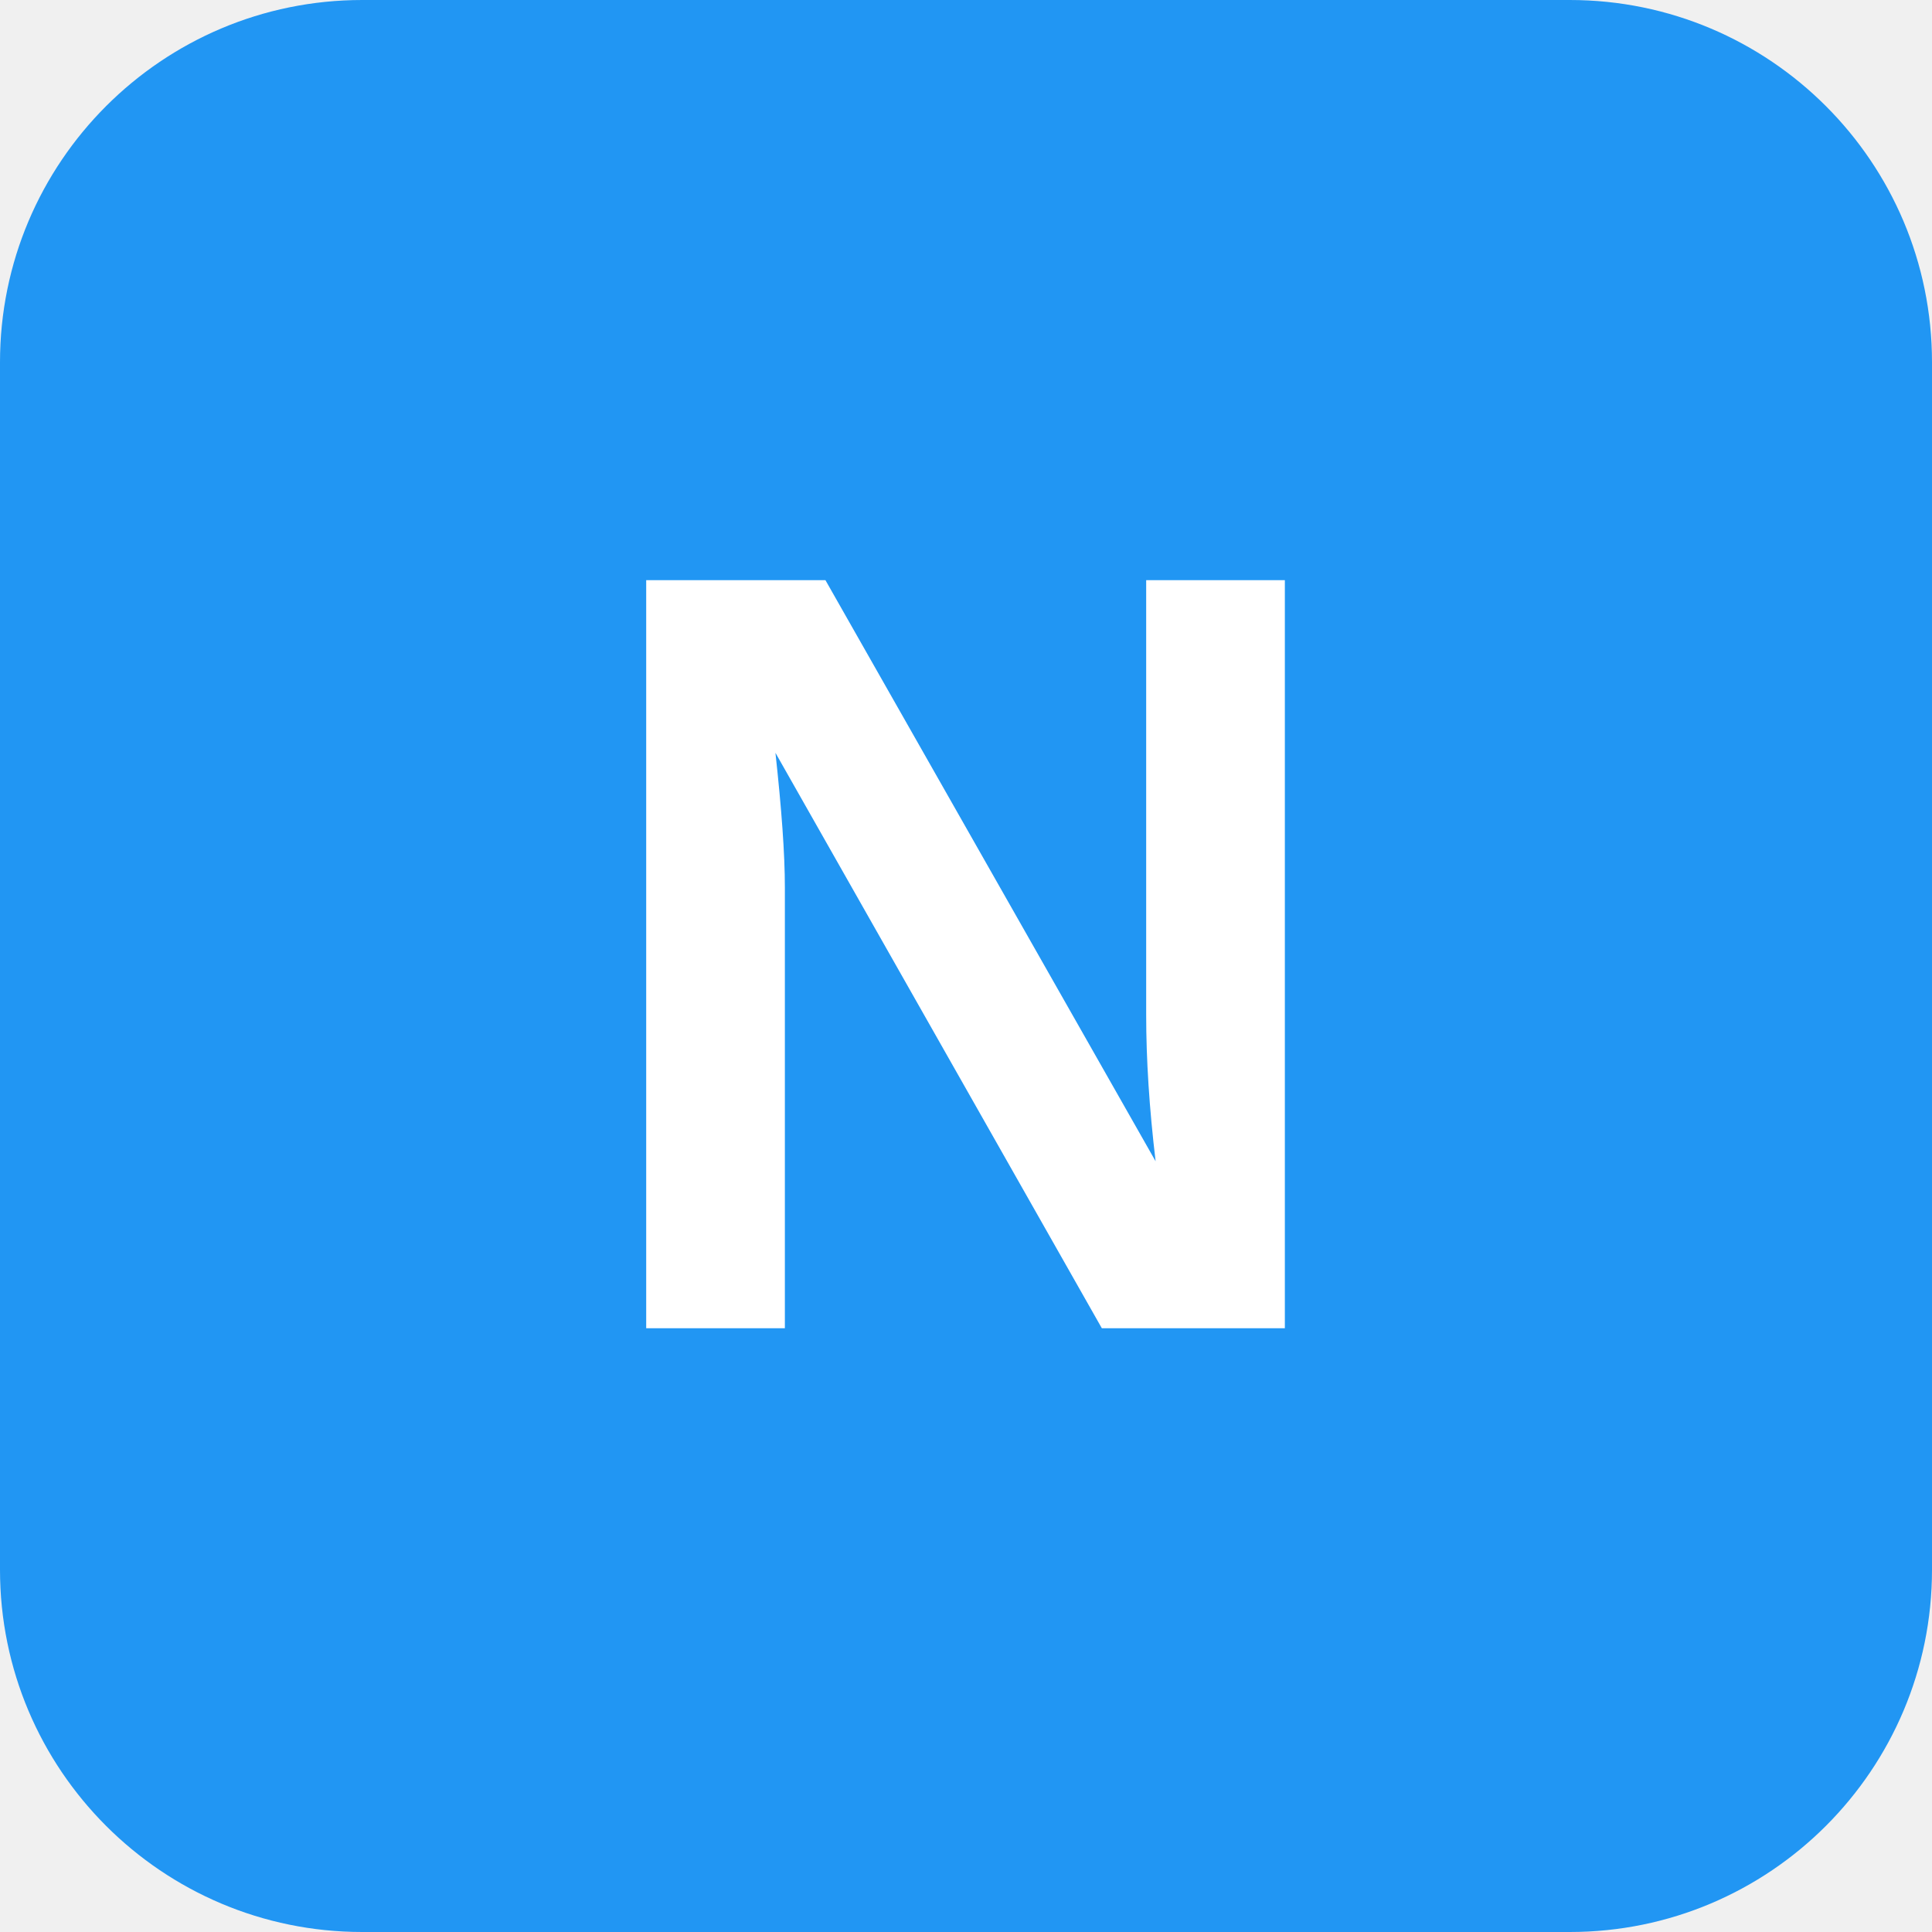
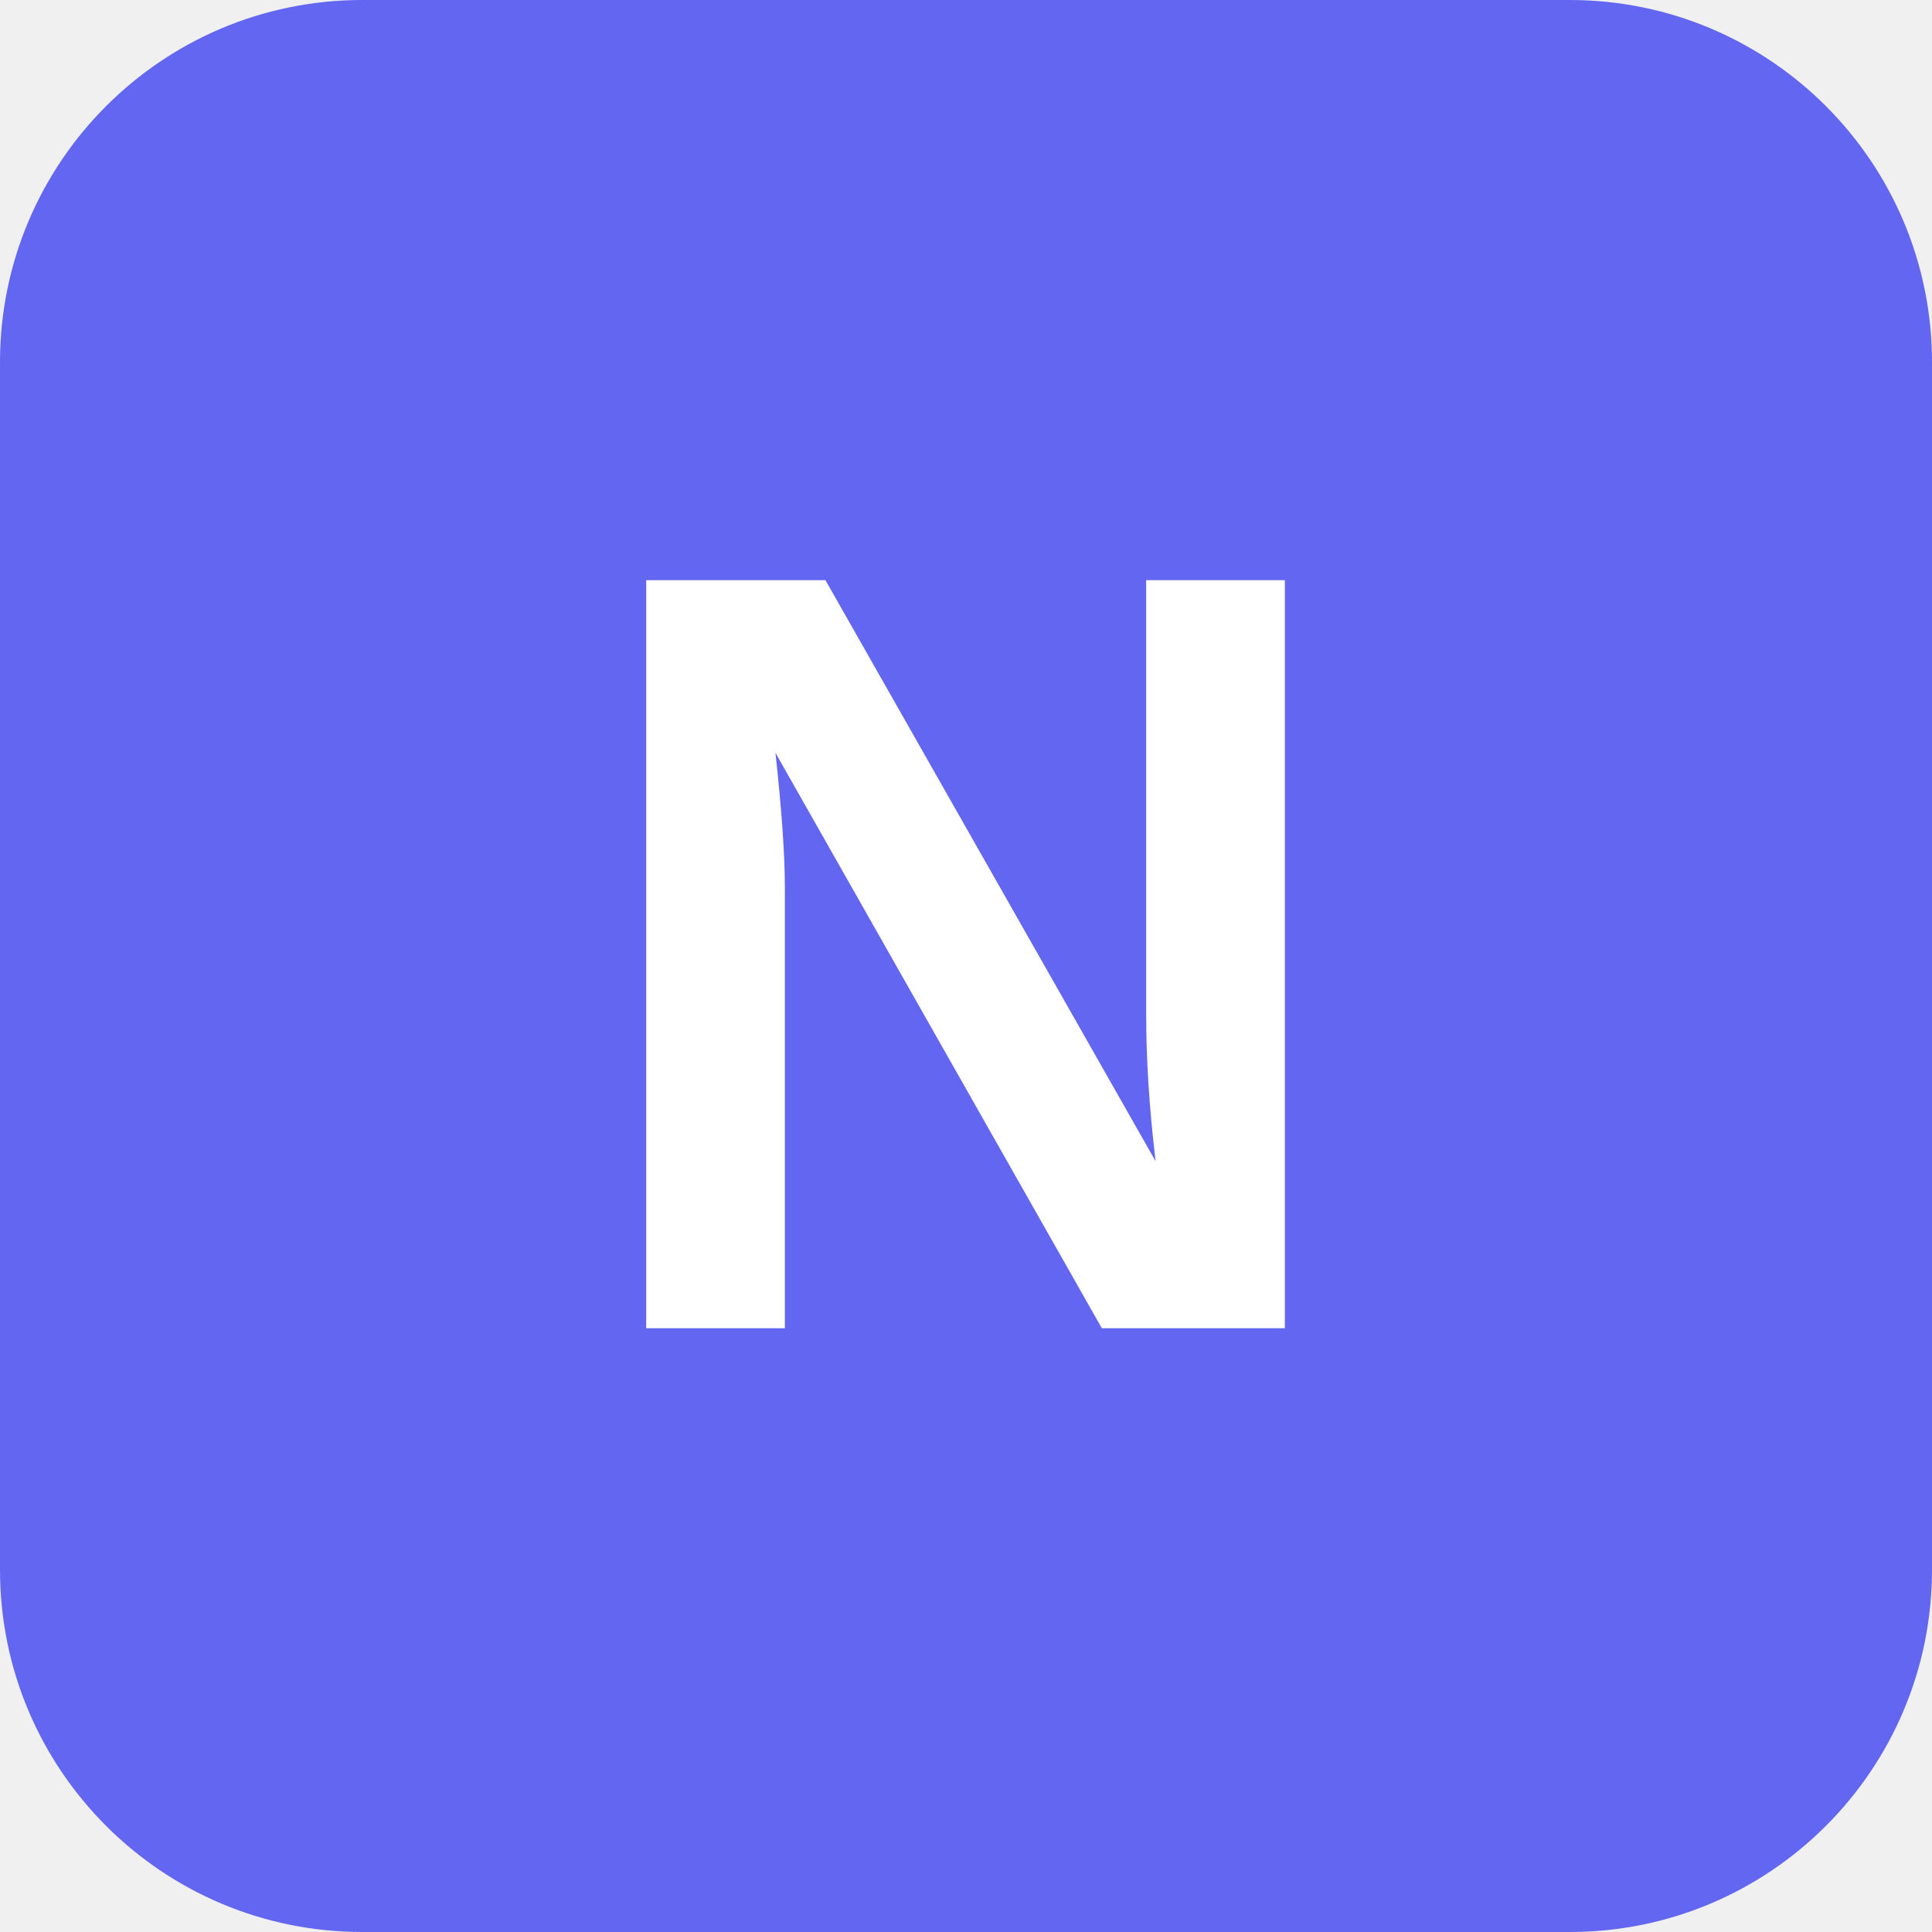
<svg xmlns="http://www.w3.org/2000/svg" viewBox="0 0 32 32">
-   <rect width="32" height="32" rx="6" fill="#2196f3" />
+   <rect width="32" height="32" rx="6" fill="#6366f1" />
  <text x="16" y="22" text-anchor="middle" font-family="Arial,sans-serif" font-weight="bold" font-size="18" fill="white">N</text>
</svg>
